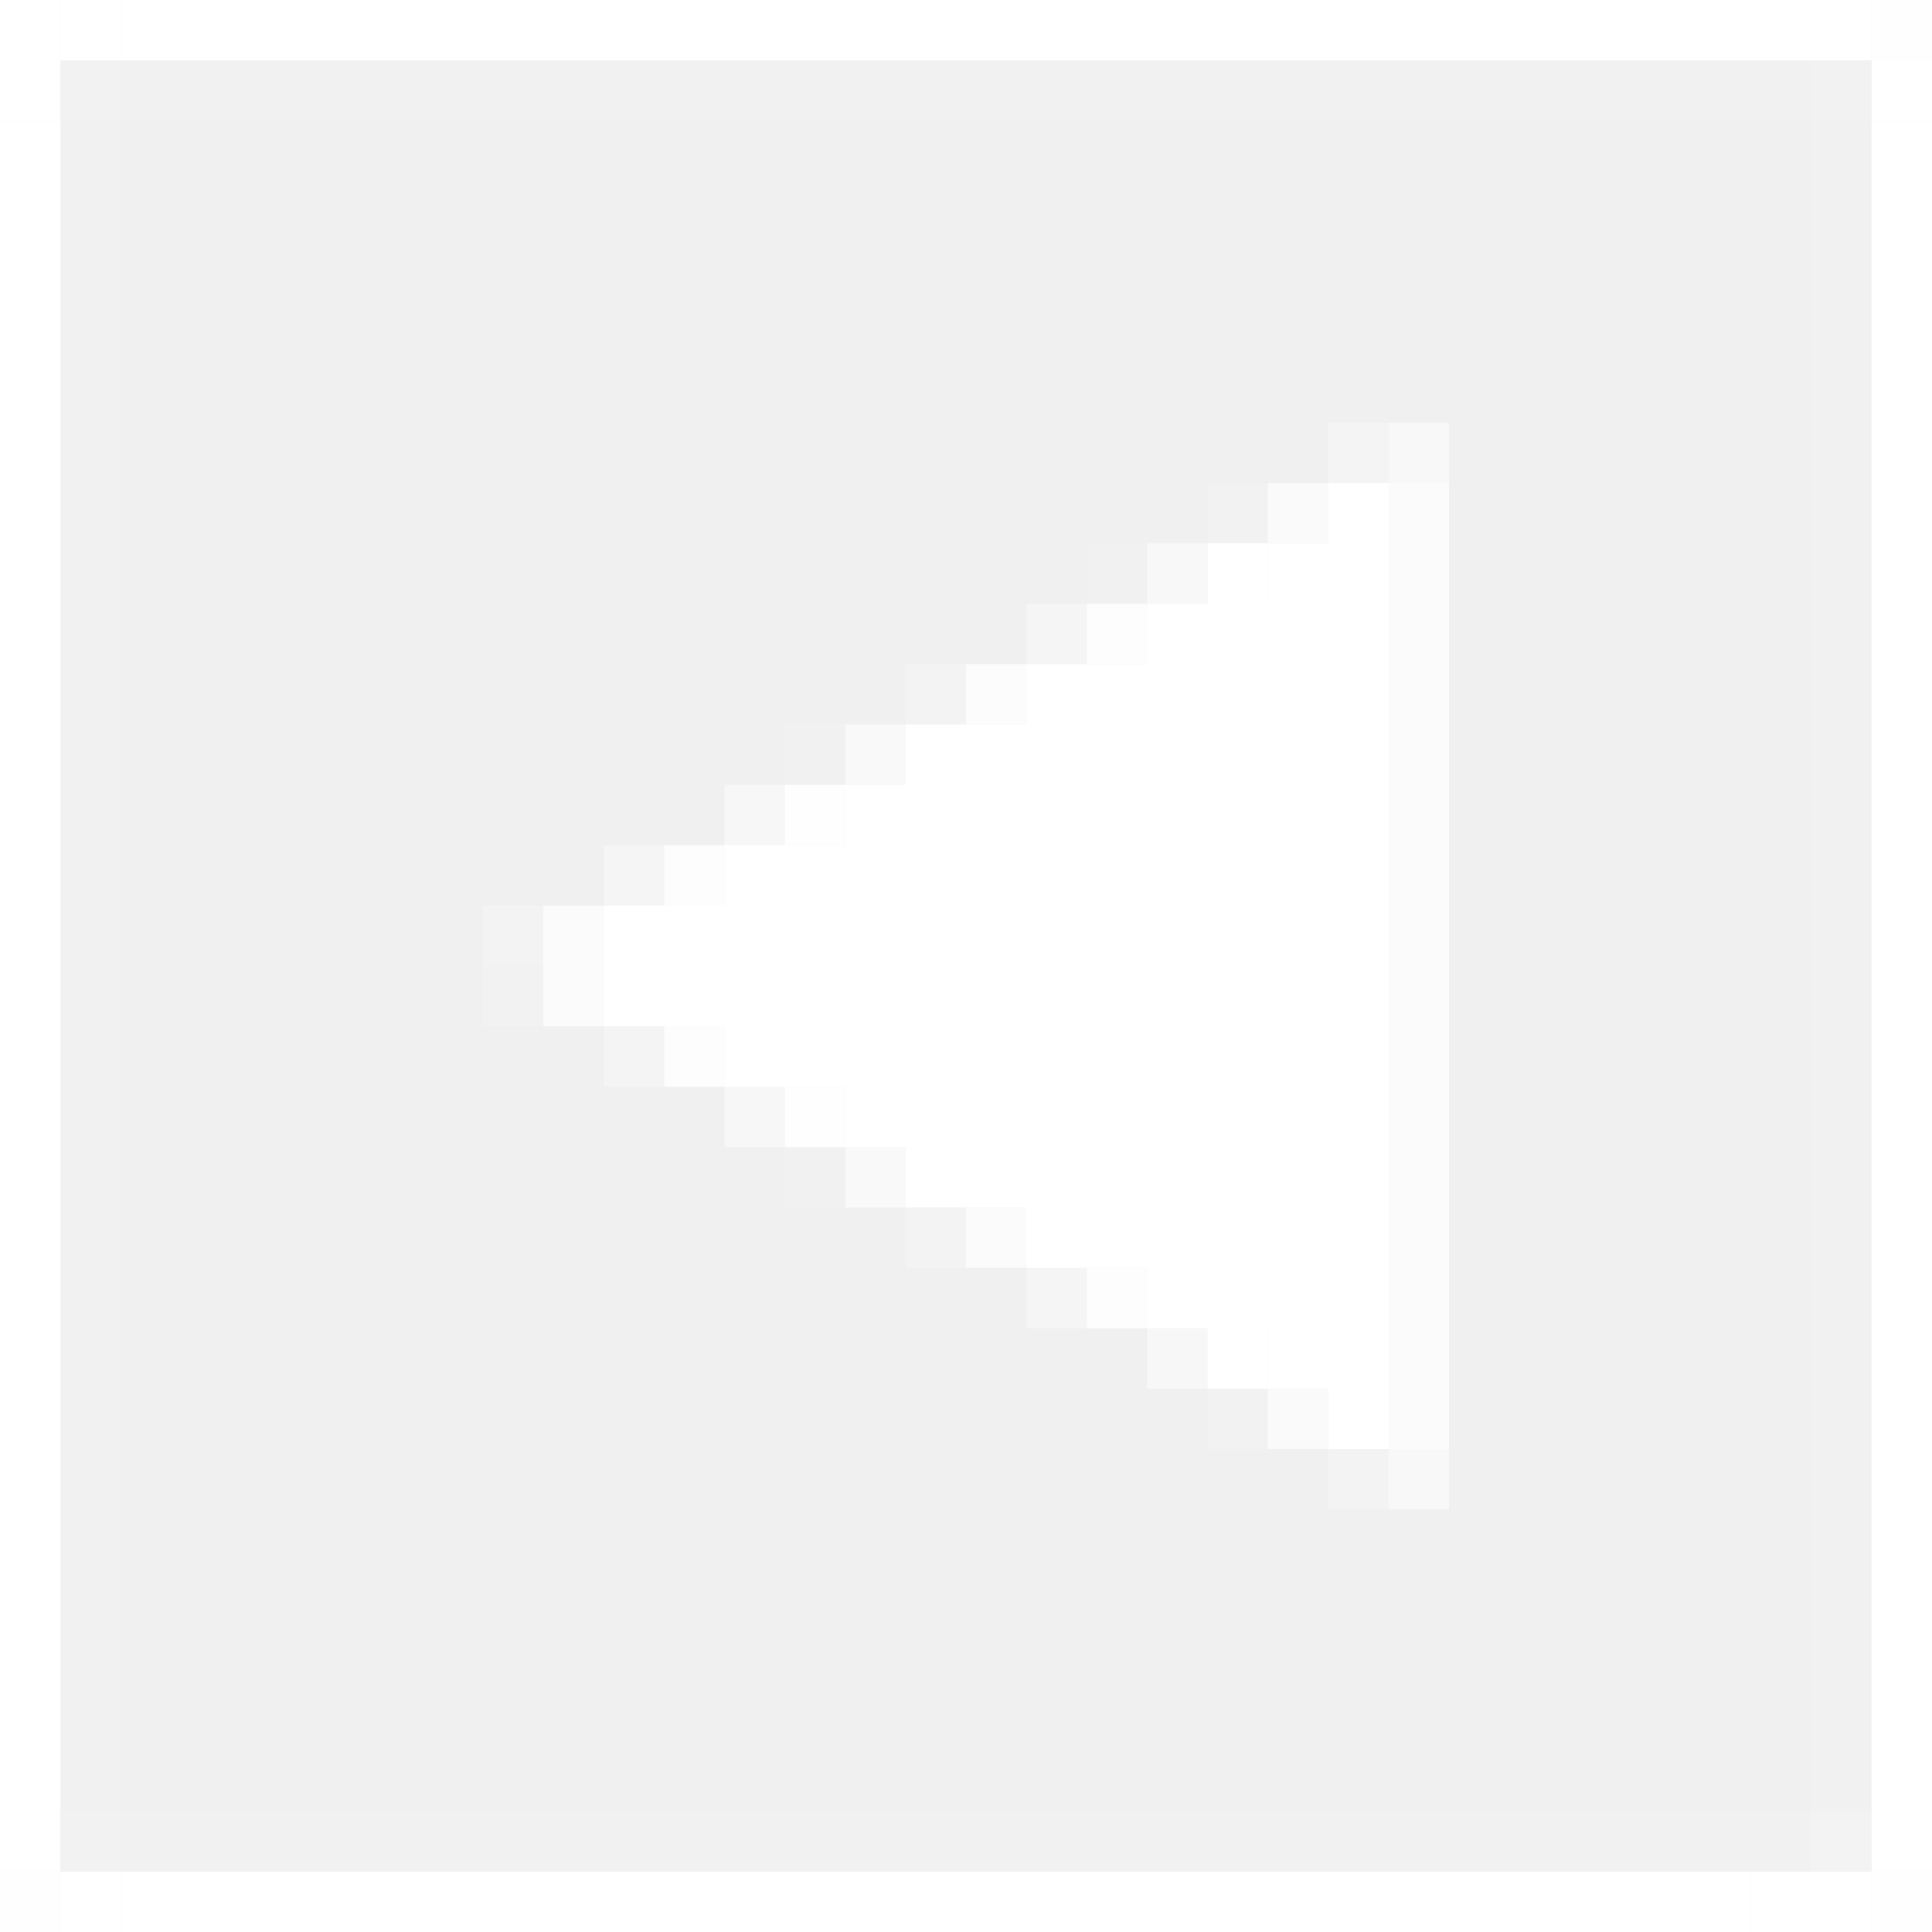
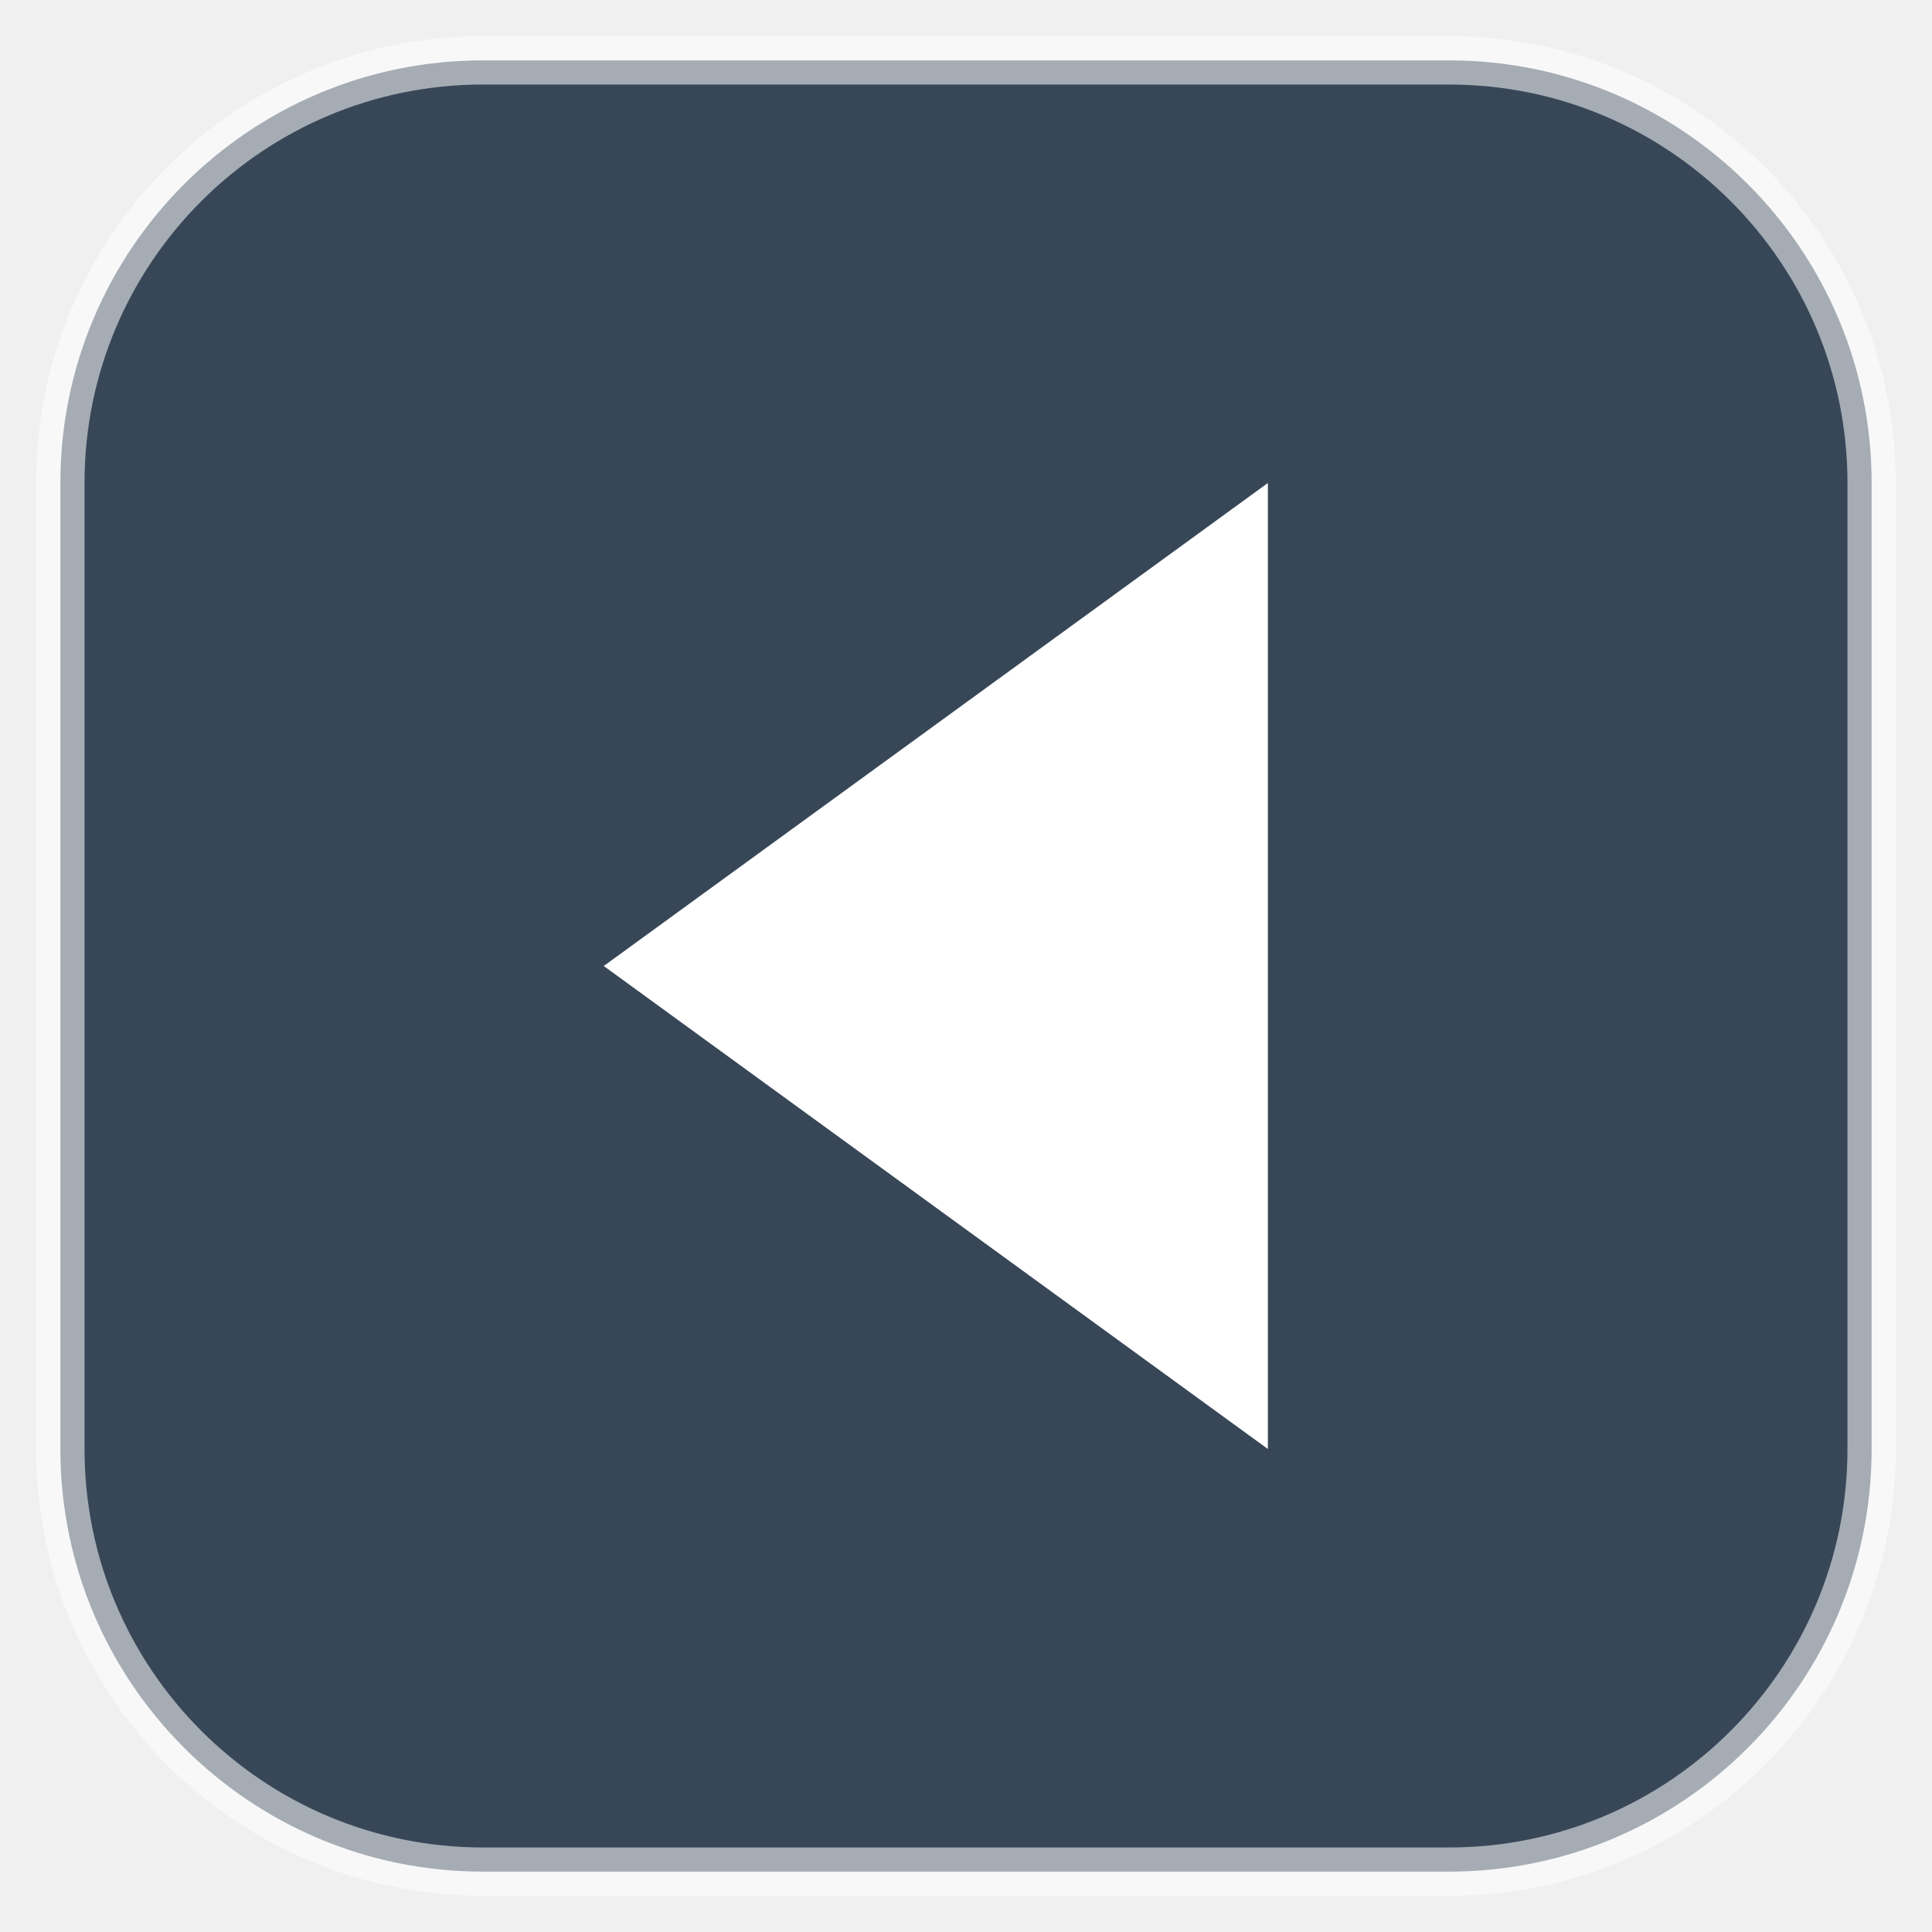
- <svg xmlns="http://www.w3.org/2000/svg" version="1.1" width="32" height="32">
-   <path d="M0,0 L1,0 L1,28 L0,28 Z M-29,29 L-2,29 L-2,30 L-29,30 Z " fill="#FFFFFF" opacity="0.973" transform="translate(31,2)" />
-   <path d="M0,0 L1,0 L1,16 L0,16 L0,15 L-1,15 L-1,14 L-3,14 L-3,13 L-5,13 L-5,12 L-6,12 L-6,11 L-8,11 L-8,10 L-10,10 L-10,9 L-12,9 L-12,7 L-10,7 L-10,6 L-8,6 L-8,5 L-7,5 L-7,4 L-5,4 L-5,3 L-3,3 L-3,2 L-1,2 L-1,1 L0,1 Z " fill="#FFFFFF" transform="translate(22,8)" />
-   <path d="M0,0 L1,0 L1,26 L0,26 Z " fill="#FFFFFF" opacity="0.094" transform="translate(30,3)" />
-   <path d="M0,0 L29,0 L29,1 L0,1 Z " fill="#FFFFFF" opacity="0.988" transform="translate(2,0)" />
-   <path d="M0,0 L27,0 L27,1 L0,1 Z M-2,2 L-1,2 L-1,29 L-2,29 Z " fill="#FFFFFF" opacity="0.078" transform="translate(3,1)" />
-   <path d="M0,0 L1,0 L1,29 L0,29 Z " fill="#FFFFFF" opacity="0.988" transform="translate(0,2)" />
-   <path d="M0,0 L25,0 L25,1 L0,1 Z " fill="#FFFFFF" opacity="0.094" transform="translate(3,30)" />
-   <path d="M0,0 L1,0 L1,16 L0,16 Z " fill="#FFFFFF" opacity="0.737" transform="translate(23,8)" />
-   <path d="M0,0 L1,0 L1,1 L0,1 Z " fill="#FFFFFF" opacity="0.725" transform="translate(9,16)" />
-   <path d="M0,0 L1,0 L1,1 L0,1 Z M-2,1 L0,1 L0,2 L-2,2 Z " fill="#FFFFFF" opacity="0.973" transform="translate(31,30)" />
-   <path d="M0,0 L1,0 L1,1 L0,1 Z M-2,1 L0,1 L0,2 L-2,2 Z " fill="#FFFFFF" opacity="0.094" transform="translate(30,29)" />
-   <path d="M0,0 L1,0 L1,1 L0,1 Z " fill="#FFFFFF" opacity="0.333" transform="translate(17,21)" />
-   <path d="M0,0 L1,0 L1,1 L0,1 Z " fill="#FFFFFF" opacity="0.776" transform="translate(16,11)" />
-   <path d="M0,0 L1,0 L1,1 L0,1 Z M-1,1 L0,1 L0,2 L-1,2 Z " fill="#FFFFFF" opacity="0.078" transform="translate(2,1)" />
-   <path d="M0,0 L1,0 L1,1 L0,1 Z M-1,1 L0,1 L0,2 L-1,2 Z " fill="#FFFFFF" opacity="0.988" transform="translate(1,0)" />
-   <path d="M0,0 L1,0 L1,1 L0,1 Z " fill="#FFFFFF" opacity="0.973" transform="translate(1,31)" />
-   <path d="M0,0 L1,0 L1,1 L0,1 Z " fill="#FFFFFF" opacity="0.094" transform="translate(2,30)" />
-   <path d="M0,0 L1,0 L1,1 L0,1 Z " fill="#FFFFFF" opacity="0.537" transform="translate(23,24)" />
-   <path d="M0,0 L1,0 L1,1 L0,1 Z " fill="#FFFFFF" opacity="0.647" transform="translate(21,23)" />
-   <path d="M0,0 L1,0 L1,1 L0,1 Z " fill="#FFFFFF" opacity="0.49" transform="translate(19,22)" />
-   <path d="M0,0 L1,0 L1,1 L0,1 Z " fill="#FFFFFF" opacity="0.761" transform="translate(16,20)" />
-   <path d="M0,0 L1,0 L1,1 L0,1 Z " fill="#FFFFFF" opacity="0.604" transform="translate(14,19)" />
-   <path d="M0,0 L1,0 L1,1 L0,1 Z " fill="#FFFFFF" opacity="0.451" transform="translate(12,18)" />
-   <path d="M0,0 L1,0 L1,1 L0,1 Z " fill="#FFFFFF" opacity="0.298" transform="translate(10,17)" />
-   <path d="M0,0 L1,0 L1,1 L0,1 Z " fill="#FFFFFF" opacity="0.165" transform="translate(8,16)" />
-   <path d="M0,0 L1,0 L1,1 L0,1 Z " fill="#FFFFFF" opacity="0.306" transform="translate(10,14)" />
-   <path d="M0,0 L1,0 L1,1 L0,1 Z " fill="#FFFFFF" opacity="0.463" transform="translate(12,13)" />
-   <path d="M0,0 L1,0 L1,1 L0,1 Z " fill="#FFFFFF" opacity="0.62" transform="translate(14,12)" />
-   <path d="M0,0 L1,0 L1,1 L0,1 Z " fill="#FFFFFF" opacity="0.353" transform="translate(17,10)" />
-   <path d="M0,0 L1,0 L1,1 L0,1 Z " fill="#FFFFFF" opacity="0.51" transform="translate(19,9)" />
-   <path d="M0,0 L1,0 L1,1 L0,1 Z " fill="#FFFFFF" opacity="0.667" transform="translate(21,8)" />
-   <path d="M0,0 L1,0 L1,1 L0,1 Z " fill="#FFFFFF" opacity="0.549" transform="translate(23,7)" />
-   <path d="M0,0 L1,0 L1,1 L0,1 Z " fill="#FFFFFF" opacity="0.094" transform="translate(30,2)" />
-   <path d="M0,0 L1,0 L1,1 L0,1 Z " fill="#FFFFFF" opacity="0.973" transform="translate(31,1)" />
-   <path d="M0,0 L1,0 L1,1 L0,1 Z " fill="#FFFFFF" opacity="0.941" transform="translate(31,31)" />
-   <path d="M0,0 L1,0 L1,1 L0,1 Z " fill="#FFFFFF" opacity="0.957" transform="translate(0,31)" />
-   <path d="M0,0 L1,0 L1,1 L0,1 Z " fill="#FFFFFF" opacity="0.176" transform="translate(30,30)" />
-   <path d="M0,0 L1,0 L1,1 L0,1 Z " fill="#FFFFFF" opacity="0.165" transform="translate(1,30)" />
-   <path d="M0,0 L1,0 L1,1 L0,1 Z " fill="#FFFFFF" opacity="0.231" transform="translate(22,24)" />
-   <path d="M0,0 L1,0 L1,1 L0,1 Z " fill="#FFFFFF" opacity="0.114" transform="translate(20,23)" />
-   <path d="M0,0 L1,0 L1,1 L0,1 Z " fill="#FFFFFF" opacity="0.965" transform="translate(20,22)" />
-   <path d="M0,0 L1,0 L1,1 L0,1 Z " fill="#FFFFFF" opacity="0.035" transform="translate(18,22)" />
-   <path d="M0,0 L1,0 L1,1 L0,1 Z " fill="#FFFFFF" opacity="0.882" transform="translate(18,21)" />
-   <path d="M0,0 L1,0 L1,1 L0,1 Z " fill="#FFFFFF" opacity="0.004" transform="translate(16,21)" />
-   <path d="M0,0 L1,0 L1,1 L0,1 Z " fill="#FFFFFF" opacity="0.192" transform="translate(15,20)" />
-   <path d="M0,0 L1,0 L1,1 L0,1 Z " fill="#FFFFFF" opacity="0.996" transform="translate(15,19)" />
-   <path d="M0,0 L1,0 L1,1 L0,1 Z " fill="#FFFFFF" opacity="0.09" transform="translate(13,19)" />
-   <path d="M0,0 L1,0 L1,1 L0,1 Z " fill="#FFFFFF" opacity="0.945" transform="translate(13,18)" />
-   <path d="M0,0 L1,0 L1,1 L0,1 Z " fill="#FFFFFF" opacity="0.024" transform="translate(11,18)" />
-   <path d="M0,0 L1,0 L1,1 L0,1 Z " fill="#FFFFFF" opacity="0.855" transform="translate(11,17)" />
-   <path d="M0,0 L1,0 L1,1 L0,1 Z " fill="#FFFFFF" opacity="0.004" transform="translate(9,17)" />
-   <path d="M0,0 L1,0 L1,1 L0,1 Z " fill="#FFFFFF" transform="translate(10,15)" />
-   <path d="M0,0 L1,0 L1,1 L0,1 Z " fill="#FFFFFF" opacity="0.729" transform="translate(9,15)" />
-   <path d="M0,0 L1,0 L1,1 L0,1 Z " fill="#FFFFFF" opacity="0.169" transform="translate(8,15)" />
-   <path d="M0,0 L1,0 L1,1 L0,1 Z " fill="#FFFFFF" opacity="0.863" transform="translate(11,14)" />
-   <path d="M0,0 L1,0 L1,1 L0,1 Z " fill="#FFFFFF" opacity="0.004" transform="translate(9,14)" />
-   <path d="M0,0 L1,0 L1,1 L0,1 Z " fill="#FFFFFF" opacity="0.953" transform="translate(13,13)" />
-   <path d="M0,0 L1,0 L1,1 L0,1 Z " fill="#FFFFFF" opacity="0.027" transform="translate(11,13)" />
-   <path d="M0,0 L1,0 L1,1 L0,1 Z " fill="#FFFFFF" opacity="0.094" transform="translate(13,12)" />
-   <path d="M0,0 L1,0 L1,1 L0,1 Z " fill="#FFFFFF" opacity="0.208" transform="translate(15,11)" />
-   <path d="M0,0 L1,0 L1,1 L0,1 Z " fill="#FFFFFF" opacity="0.894" transform="translate(18,10)" />
-   <path d="M0,0 L1,0 L1,1 L0,1 Z " fill="#FFFFFF" opacity="0.004" transform="translate(16,10)" />
-   <path d="M0,0 L1,0 L1,1 L0,1 Z " fill="#FFFFFF" opacity="0.969" transform="translate(20,9)" />
-   <path d="M0,0 L1,0 L1,1 L0,1 Z " fill="#FFFFFF" opacity="0.043" transform="translate(18,9)" />
-   <path d="M0,0 L1,0 L1,1 L0,1 Z " fill="#FFFFFF" opacity="0.125" transform="translate(20,8)" />
-   <path d="M0,0 L1,0 L1,1 L0,1 Z " fill="#FFFFFF" opacity="0.247" transform="translate(22,7)" />
-   <path d="M0,0 L1,0 L1,1 L0,1 Z " fill="#FFFFFF" opacity="0.165" transform="translate(30,1)" />
-   <path d="M0,0 L1,0 L1,1 L0,1 Z " fill="#FFFFFF" opacity="0.149" transform="translate(1,1)" />
-   <path d="M0,0 L1,0 L1,1 L0,1 Z " fill="#FFFFFF" opacity="0.957" transform="translate(31,0)" />
-   <path d="M0,0 L1,0 L1,1 L0,1 Z " fill="#FFFFFF" opacity="0.973" transform="translate(0,0)" />
+ <svg xmlns="http://www.w3.org/2000/svg" width="32" height="32" viewBox="0 0 32 32">
+   <rect x="1" y="1" width="30" height="30" rx="7" fill="#102337" fill-opacity="0.82" stroke="#ffffff" stroke-opacity="0.55" stroke-width="0.8" />
+   <polygon points="21,8 10,16 21,24" fill="white" />
</svg>
